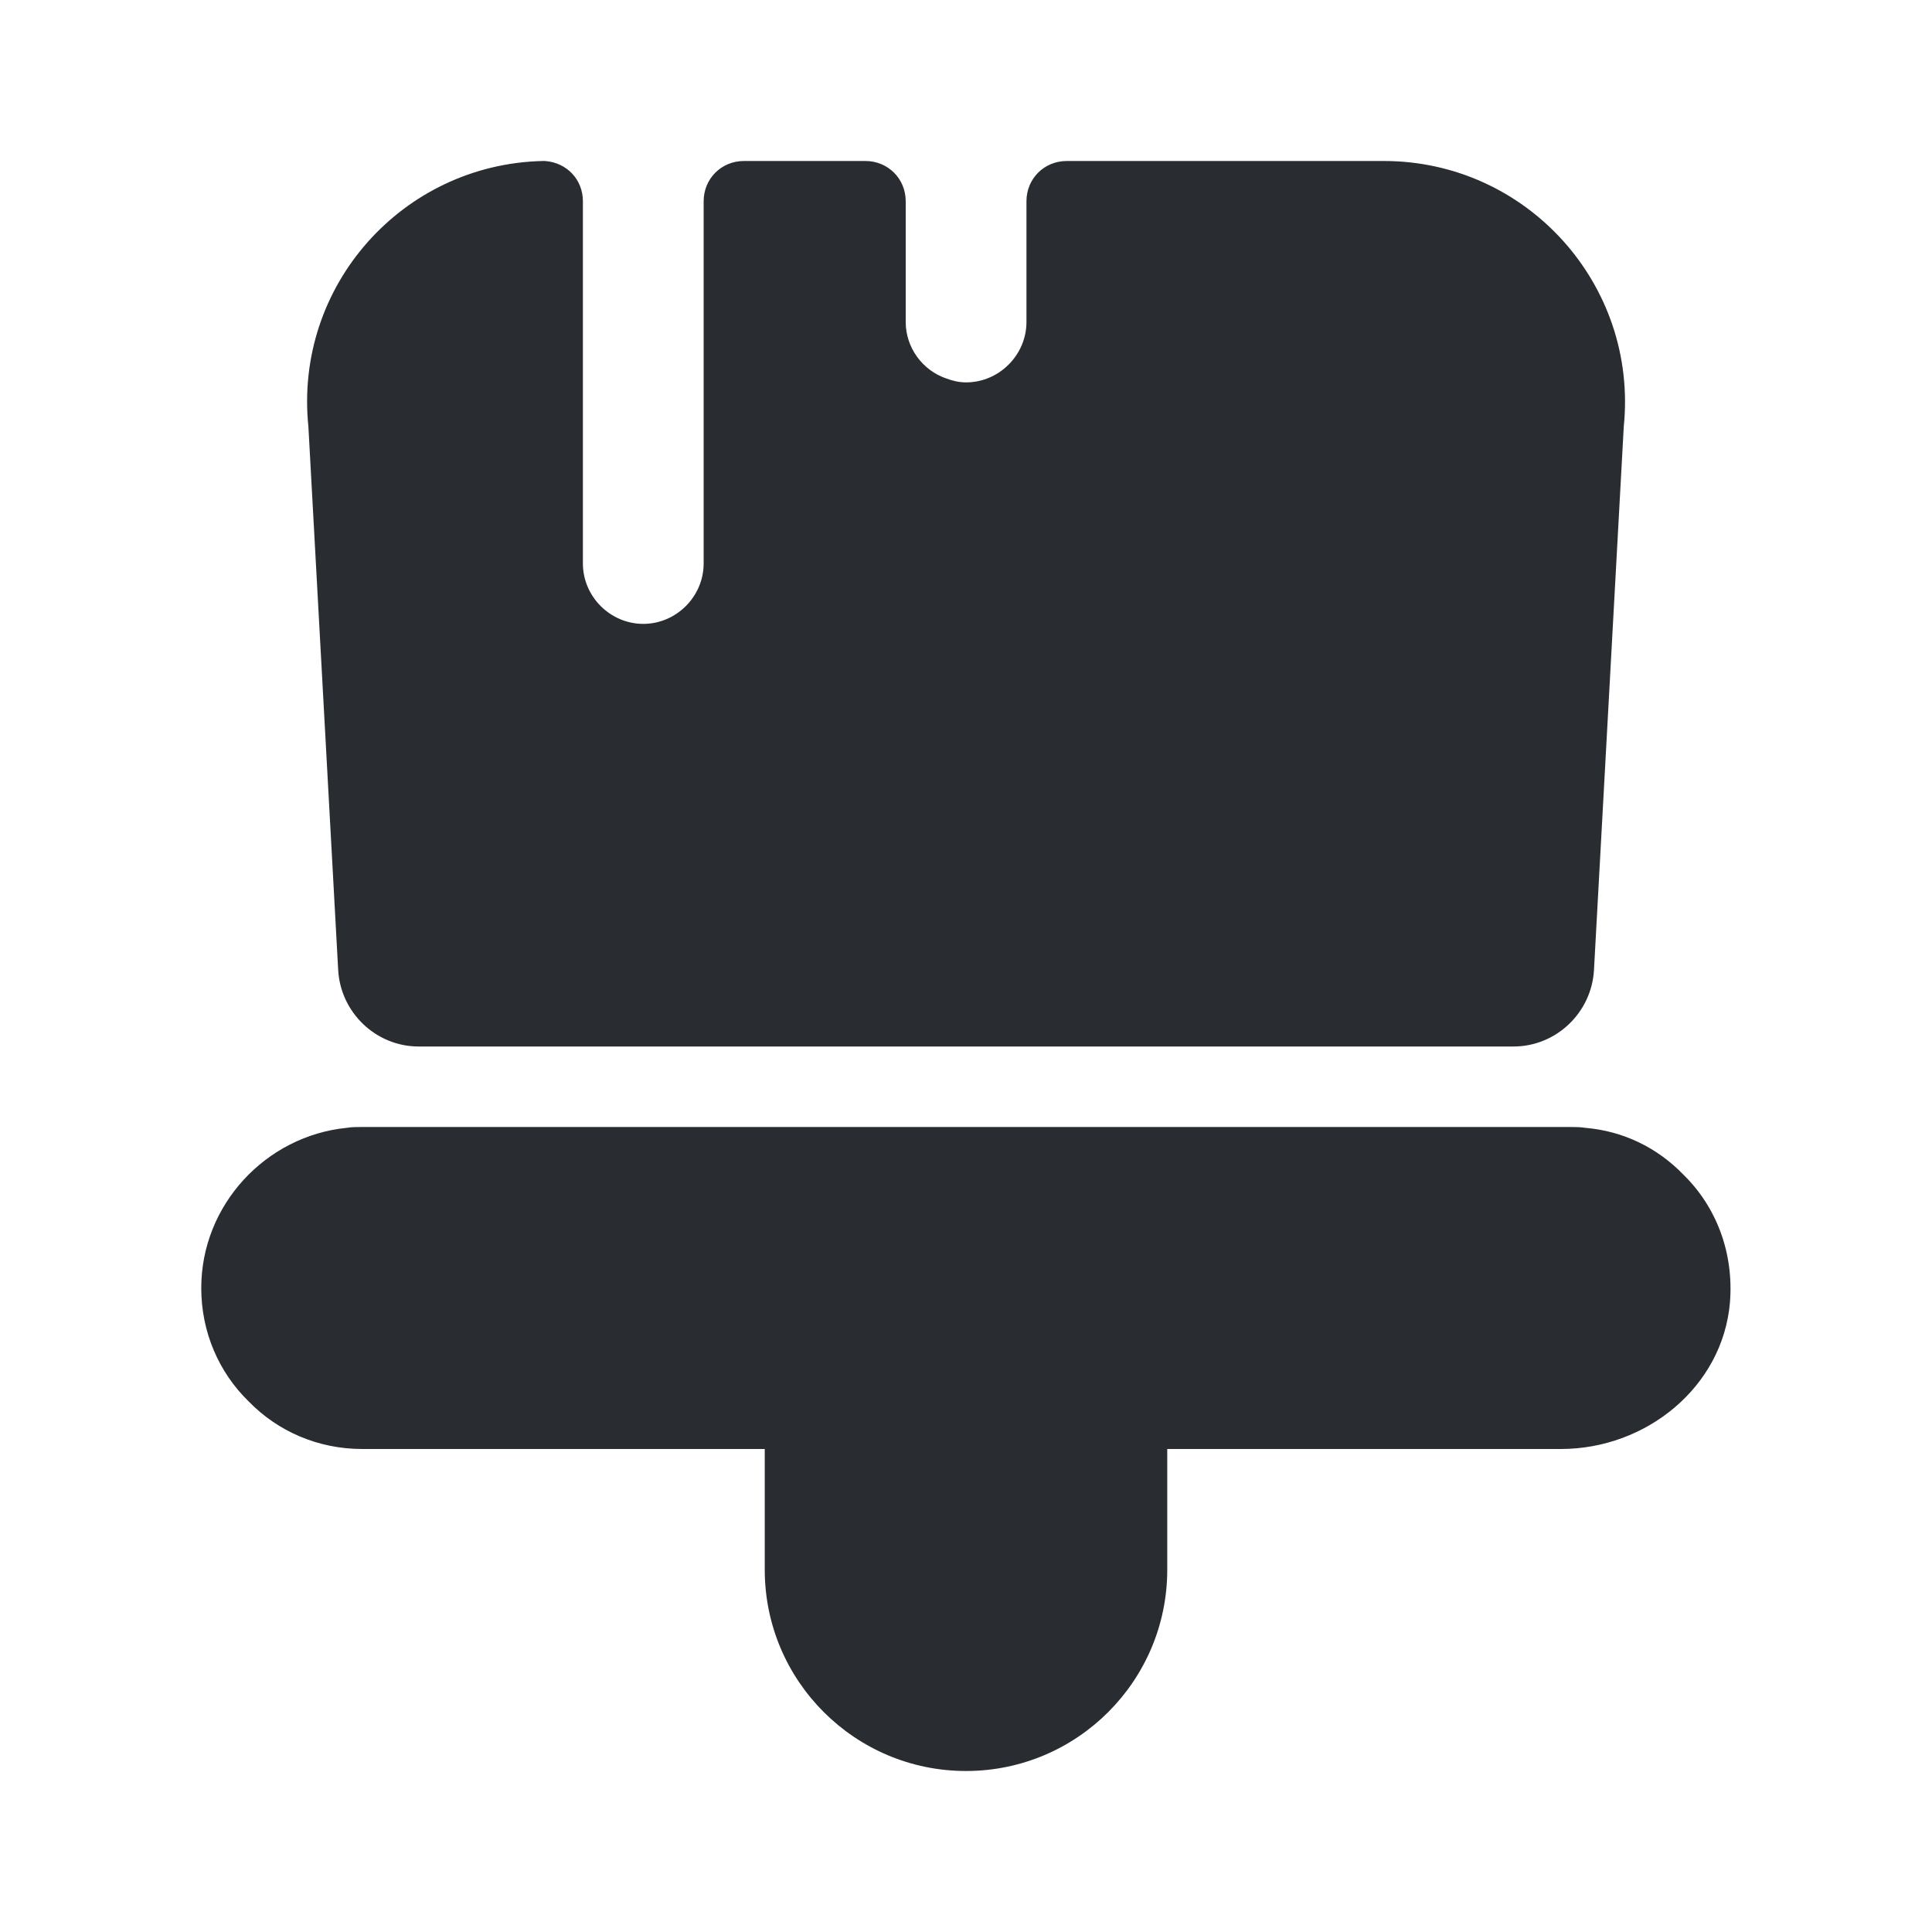
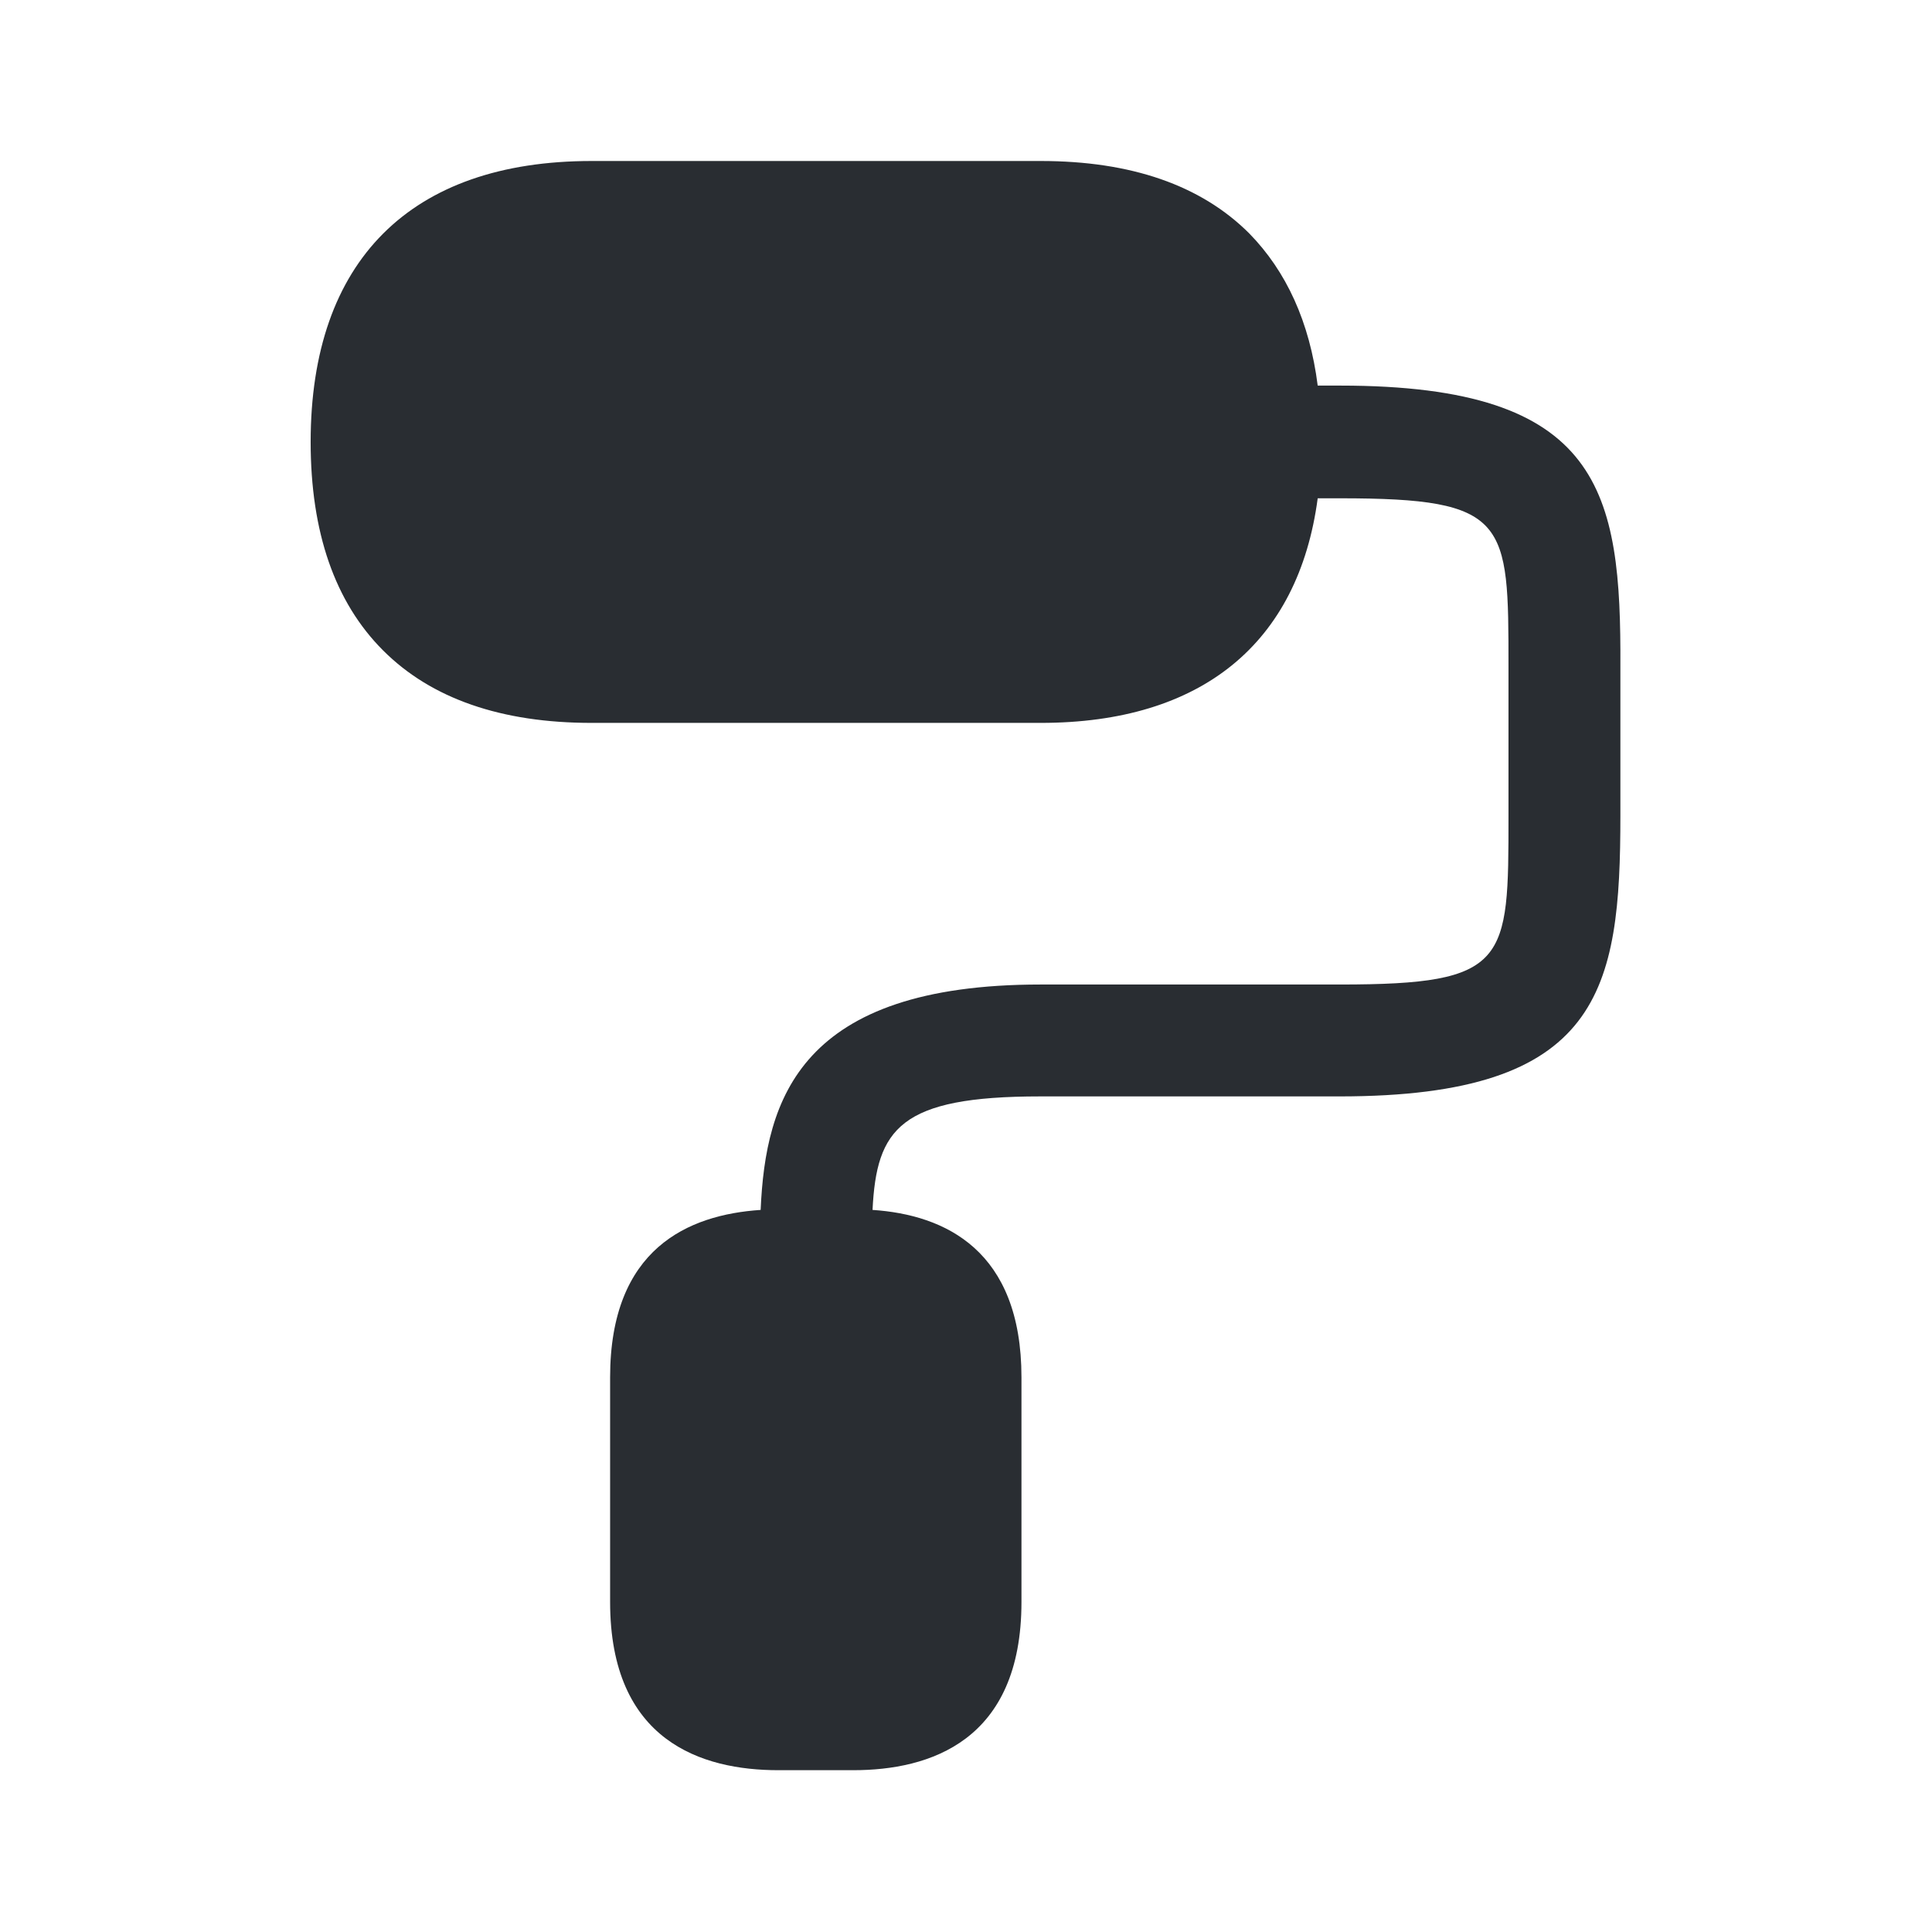
<svg xmlns="http://www.w3.org/2000/svg" width="24" height="24" viewBox="0 0 24 24" fill="none">
-   <path d="M9.5 19.5V18H4.5C3.95 18 3.45 17.78 3.09 17.41C2.72 17.05 2.5 16.55 2.5 16C2.5 14.97 3.3 14.11 4.31 14.01C4.37 14 4.43 14 4.5 14H19.5C19.57 14 19.63 14 19.69 14.01C20.17 14.05 20.59 14.26 20.91 14.59C21.32 14.99 21.54 15.56 21.49 16.18C21.4 17.23 20.45 18 19.39 18H14.5V19.5C14.5 20.88 13.38 22 12 22C10.62 22 9.5 20.88 9.5 19.5Z" fill="#292D32" />
-   <path d="M17.191 2H13.251C12.971 2 12.751 2.22 12.751 2.5V4C12.751 4.41 12.411 4.75 12.001 4.75C11.911 4.75 11.831 4.73 11.751 4.7C11.461 4.6 11.251 4.32 11.251 4V2.5C11.251 2.22 11.031 2 10.751 2H9.241C8.961 2 8.741 2.22 8.741 2.5V7C8.741 7.41 8.401 7.75 7.991 7.75C7.581 7.75 7.241 7.41 7.241 7V4.75V2.5C7.241 2.23 7.041 2.02 6.771 2H6.741C5.001 2.04 3.651 3.55 3.831 5.3L4.201 12.05C4.231 12.58 4.671 13 5.201 13H18.801C19.331 13 19.771 12.58 19.801 12.05L20.171 5.3C20.351 3.53 18.961 2 17.191 2Z" fill="#292D32" />
+   <path d="M16.649 4.79H16.369C16.269 4 15.979 3.37 15.519 2.9C14.919 2.3 14.049 2 12.929 2H7.349C5.099 2 3.859 3.24 3.859 5.49C3.859 6.61 4.159 7.48 4.759 8.08C5.359 8.68 6.229 8.98 7.349 8.98H12.929C14.929 8.98 16.129 7.99 16.369 6.19H16.649C18.739 6.19 18.739 6.47 18.739 8.28V10.14C18.739 11.95 18.739 12.23 16.649 12.23H12.929C9.939 12.23 9.509 13.65 9.449 15.03C8.549 15.09 7.579 15.51 7.579 17.11V19.9C7.579 21.63 8.719 21.99 9.669 21.99H10.599C11.549 21.99 12.689 21.63 12.689 19.9V17.11C12.689 15.53 11.739 15.09 10.839 15.03C10.889 14.02 11.179 13.62 12.919 13.62H16.639C19.889 13.62 20.129 12.3 20.129 10.13V8.28C20.139 6.11 19.899 4.79 16.649 4.79Z" fill="#292D32" />
</svg>
